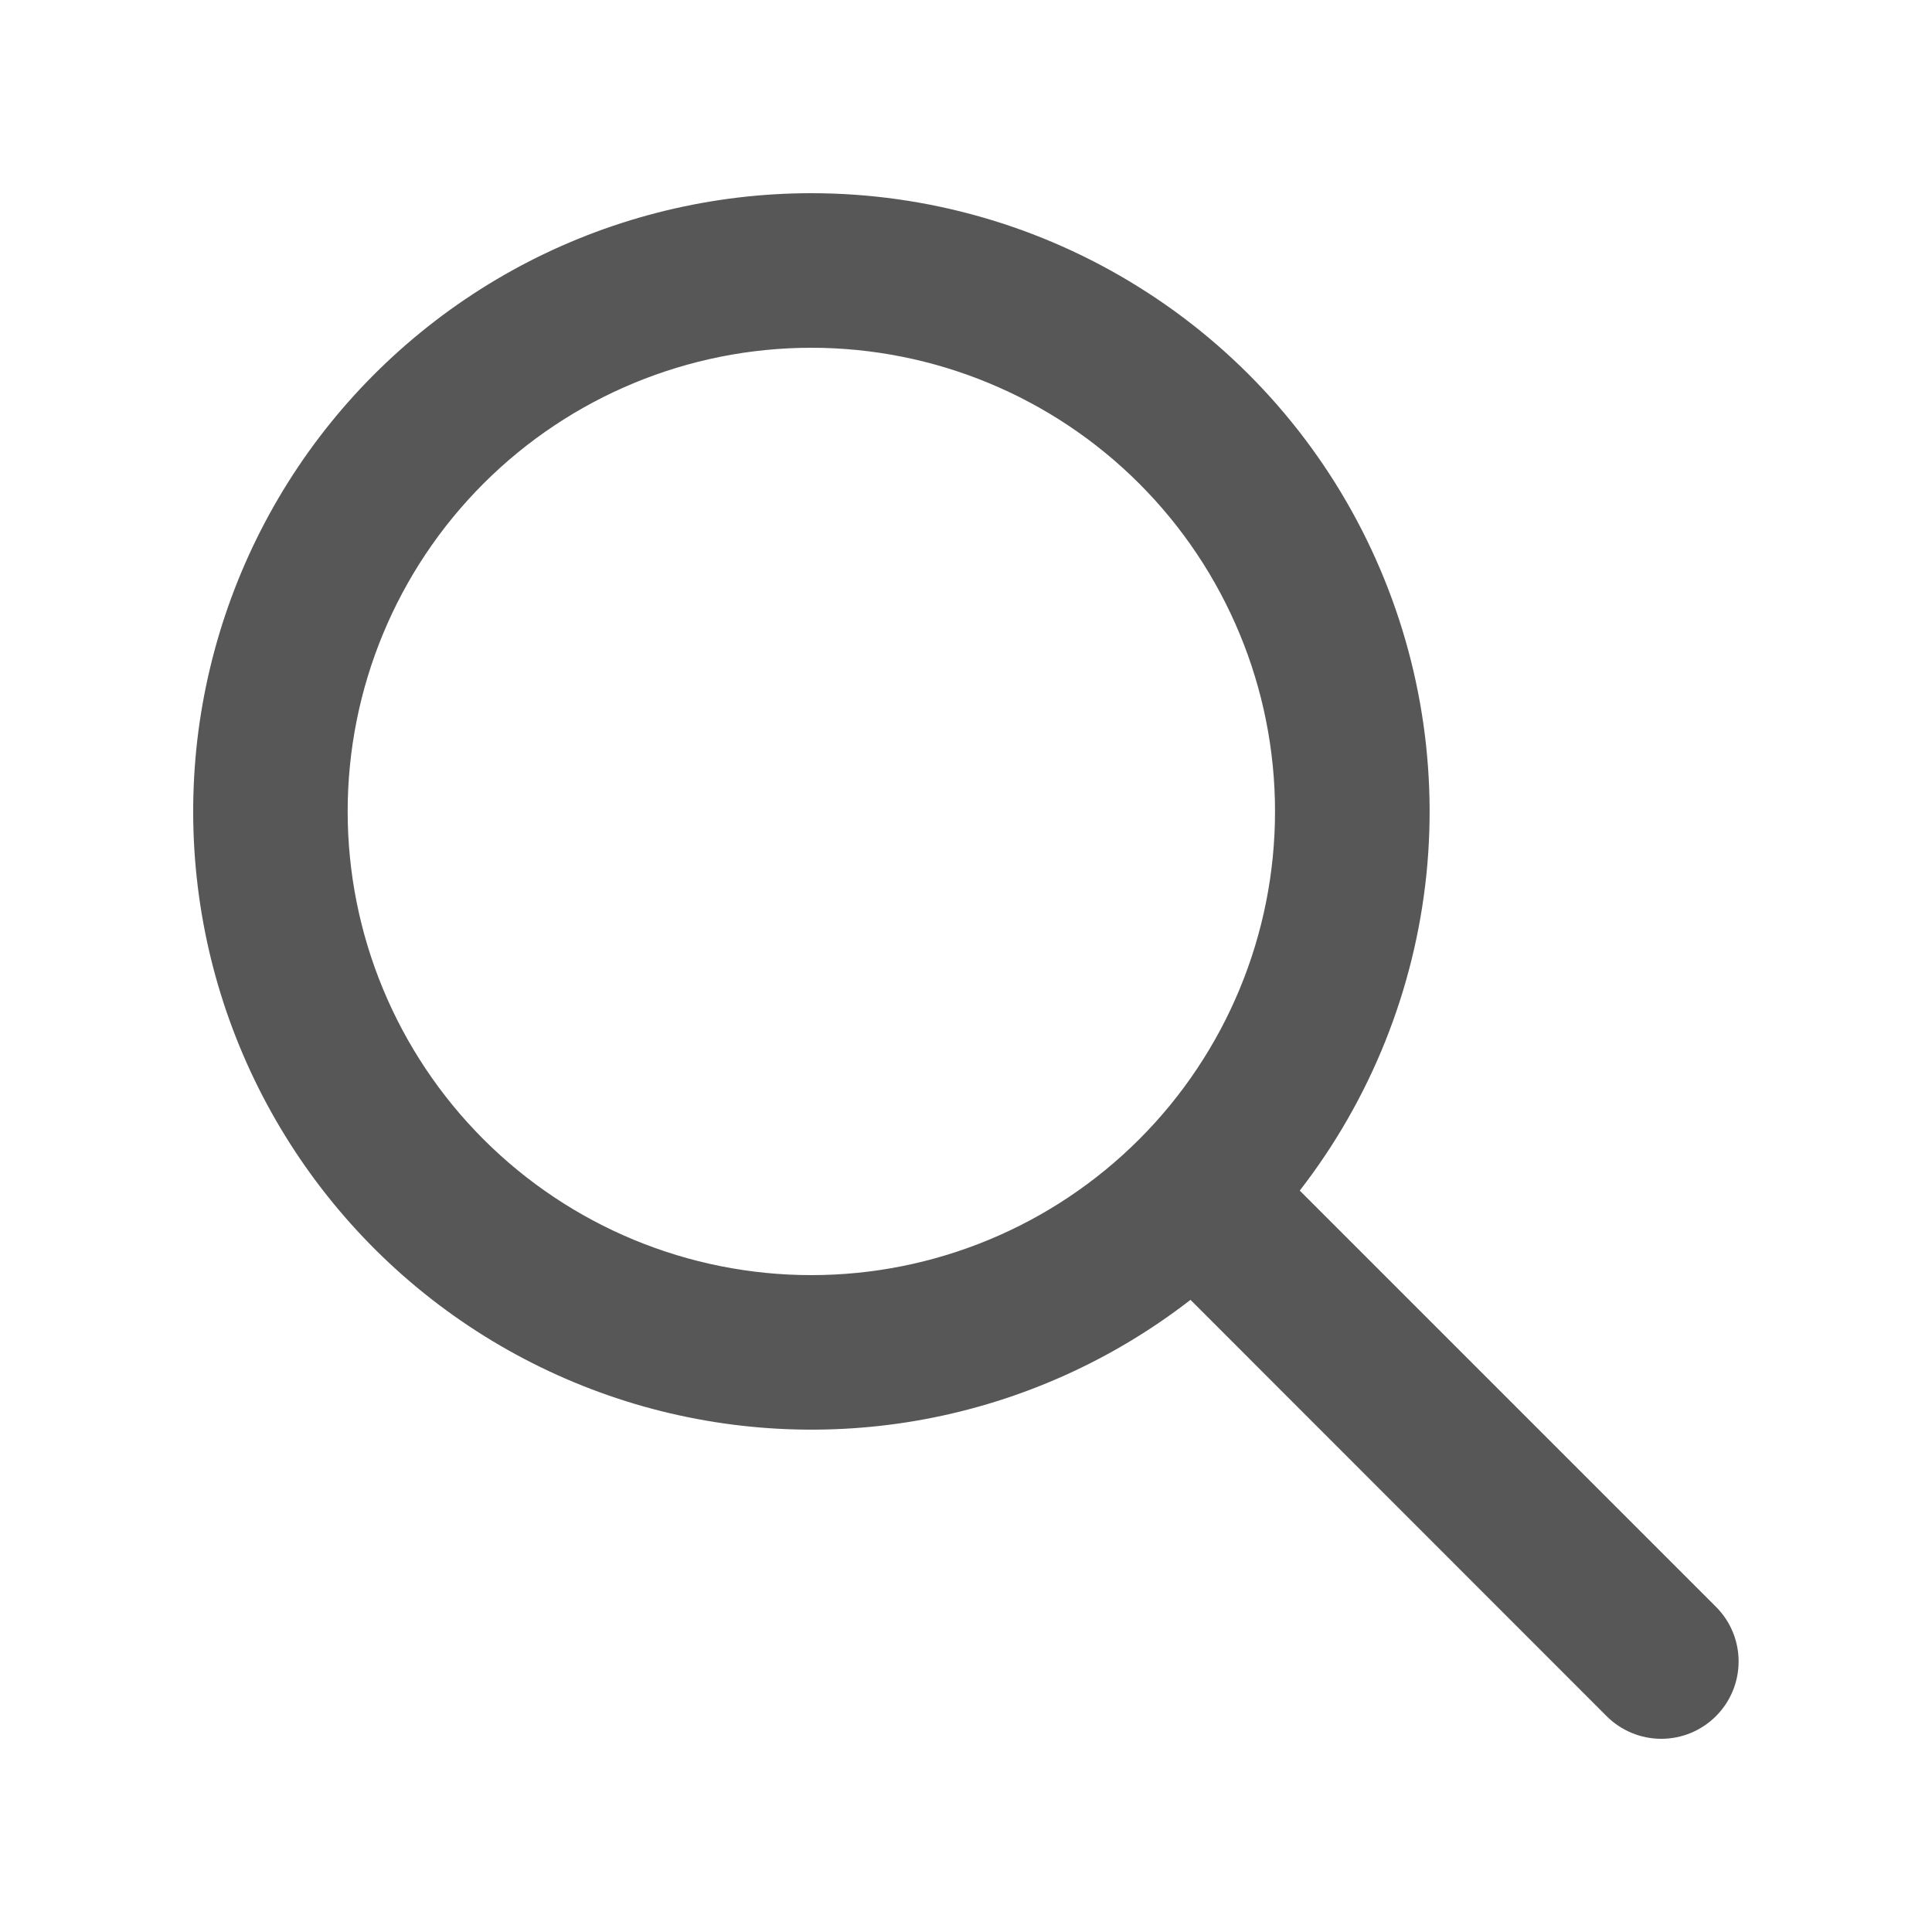
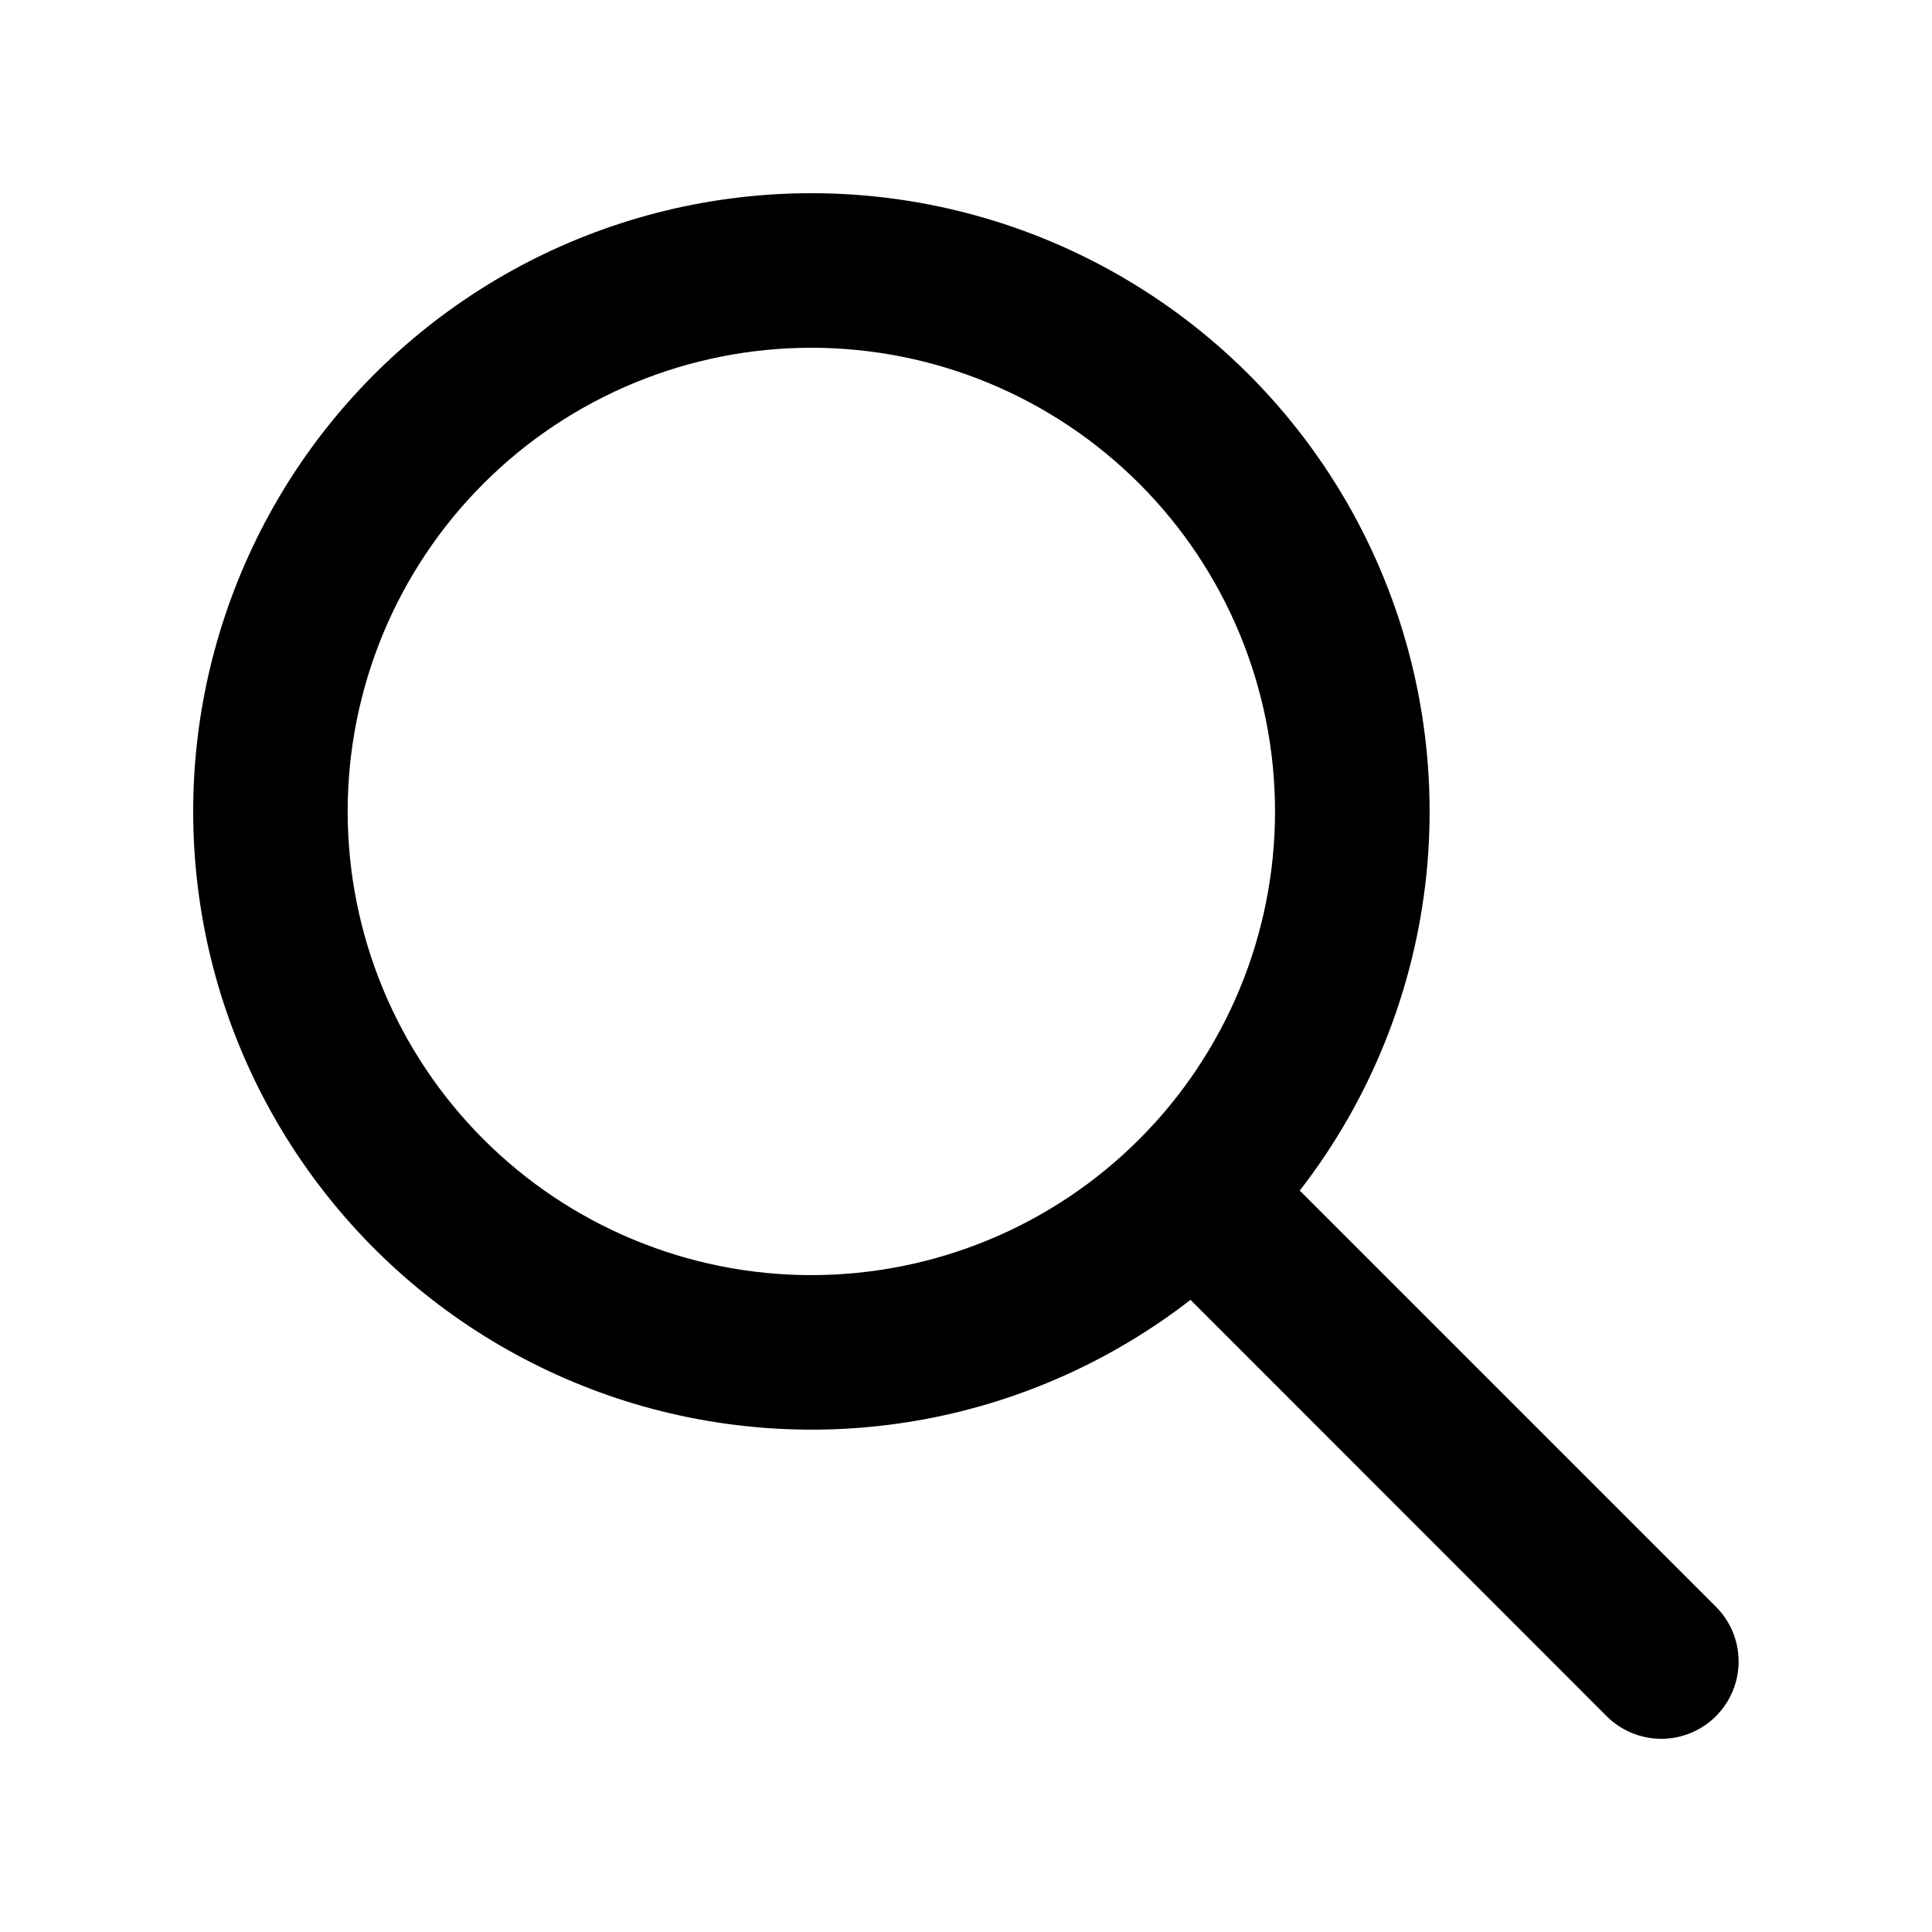
- <svg xmlns="http://www.w3.org/2000/svg" width="20" height="20" viewBox="0 0 20 20" fill="none">
-   <path d="M8.399 2C7.38 2 6.377 2.243 5.471 2.709C4.566 3.176 3.784 3.851 3.192 4.68C2.6 5.509 2.215 6.467 2.067 7.474C1.92 8.482 2.015 9.511 2.345 10.474C2.676 11.438 3.231 12.308 3.965 13.014C4.699 13.72 5.592 14.24 6.567 14.532C7.543 14.823 8.575 14.878 9.576 14.691C10.577 14.504 11.519 14.08 12.324 13.456L16.632 17.766C16.782 17.916 16.986 18 17.198 18C17.411 18 17.614 17.915 17.764 17.765C17.914 17.615 17.998 17.411 17.998 17.199C17.998 16.987 17.914 16.783 17.763 16.633L13.455 12.325C14.189 11.379 14.643 10.245 14.766 9.054C14.888 7.863 14.674 6.661 14.147 5.585C13.621 4.51 12.803 3.603 11.786 2.97C10.77 2.336 9.597 2 8.399 2ZM3.599 8.4C3.599 7.127 4.105 5.906 5.005 5.006C5.905 4.106 7.126 3.6 8.399 3.6C9.672 3.6 10.893 4.106 11.793 5.006C12.693 5.906 13.199 7.127 13.199 8.4C13.199 9.673 12.693 10.894 11.793 11.794C10.893 12.694 9.672 13.2 8.399 13.2C7.126 13.2 5.905 12.694 5.005 11.794C4.105 10.894 3.599 9.673 3.599 8.4Z" fill="#575757" />
+ <svg xmlns="http://www.w3.org/2000/svg" width="20" height="20" viewBox="0 0 20 20" fill="currentColor">
+   <path d="M8.399 2C7.38 2 6.377 2.243 5.471 2.709C4.566 3.176 3.784 3.851 3.192 4.68C2.6 5.509 2.215 6.467 2.067 7.474C1.92 8.482 2.015 9.511 2.345 10.474C2.676 11.438 3.231 12.308 3.965 13.014C4.699 13.72 5.592 14.24 6.567 14.532C7.543 14.823 8.575 14.878 9.576 14.691C10.577 14.504 11.519 14.08 12.324 13.456L16.632 17.766C16.782 17.916 16.986 18 17.198 18C17.411 18 17.614 17.915 17.764 17.765C17.914 17.615 17.998 17.411 17.998 17.199C17.998 16.987 17.914 16.783 17.763 16.633L13.455 12.325C14.189 11.379 14.643 10.245 14.766 9.054C14.888 7.863 14.674 6.661 14.147 5.585C13.621 4.51 12.803 3.603 11.786 2.97C10.77 2.336 9.597 2 8.399 2ZM3.599 8.4C3.599 7.127 4.105 5.906 5.005 5.006C5.905 4.106 7.126 3.6 8.399 3.6C9.672 3.6 10.893 4.106 11.793 5.006C12.693 5.906 13.199 7.127 13.199 8.4C13.199 9.673 12.693 10.894 11.793 11.794C10.893 12.694 9.672 13.2 8.399 13.2C7.126 13.2 5.905 12.694 5.005 11.794C4.105 10.894 3.599 9.673 3.599 8.4Z" />
</svg>
